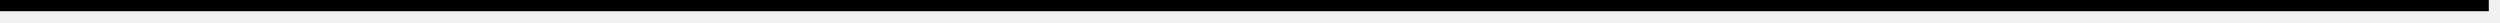
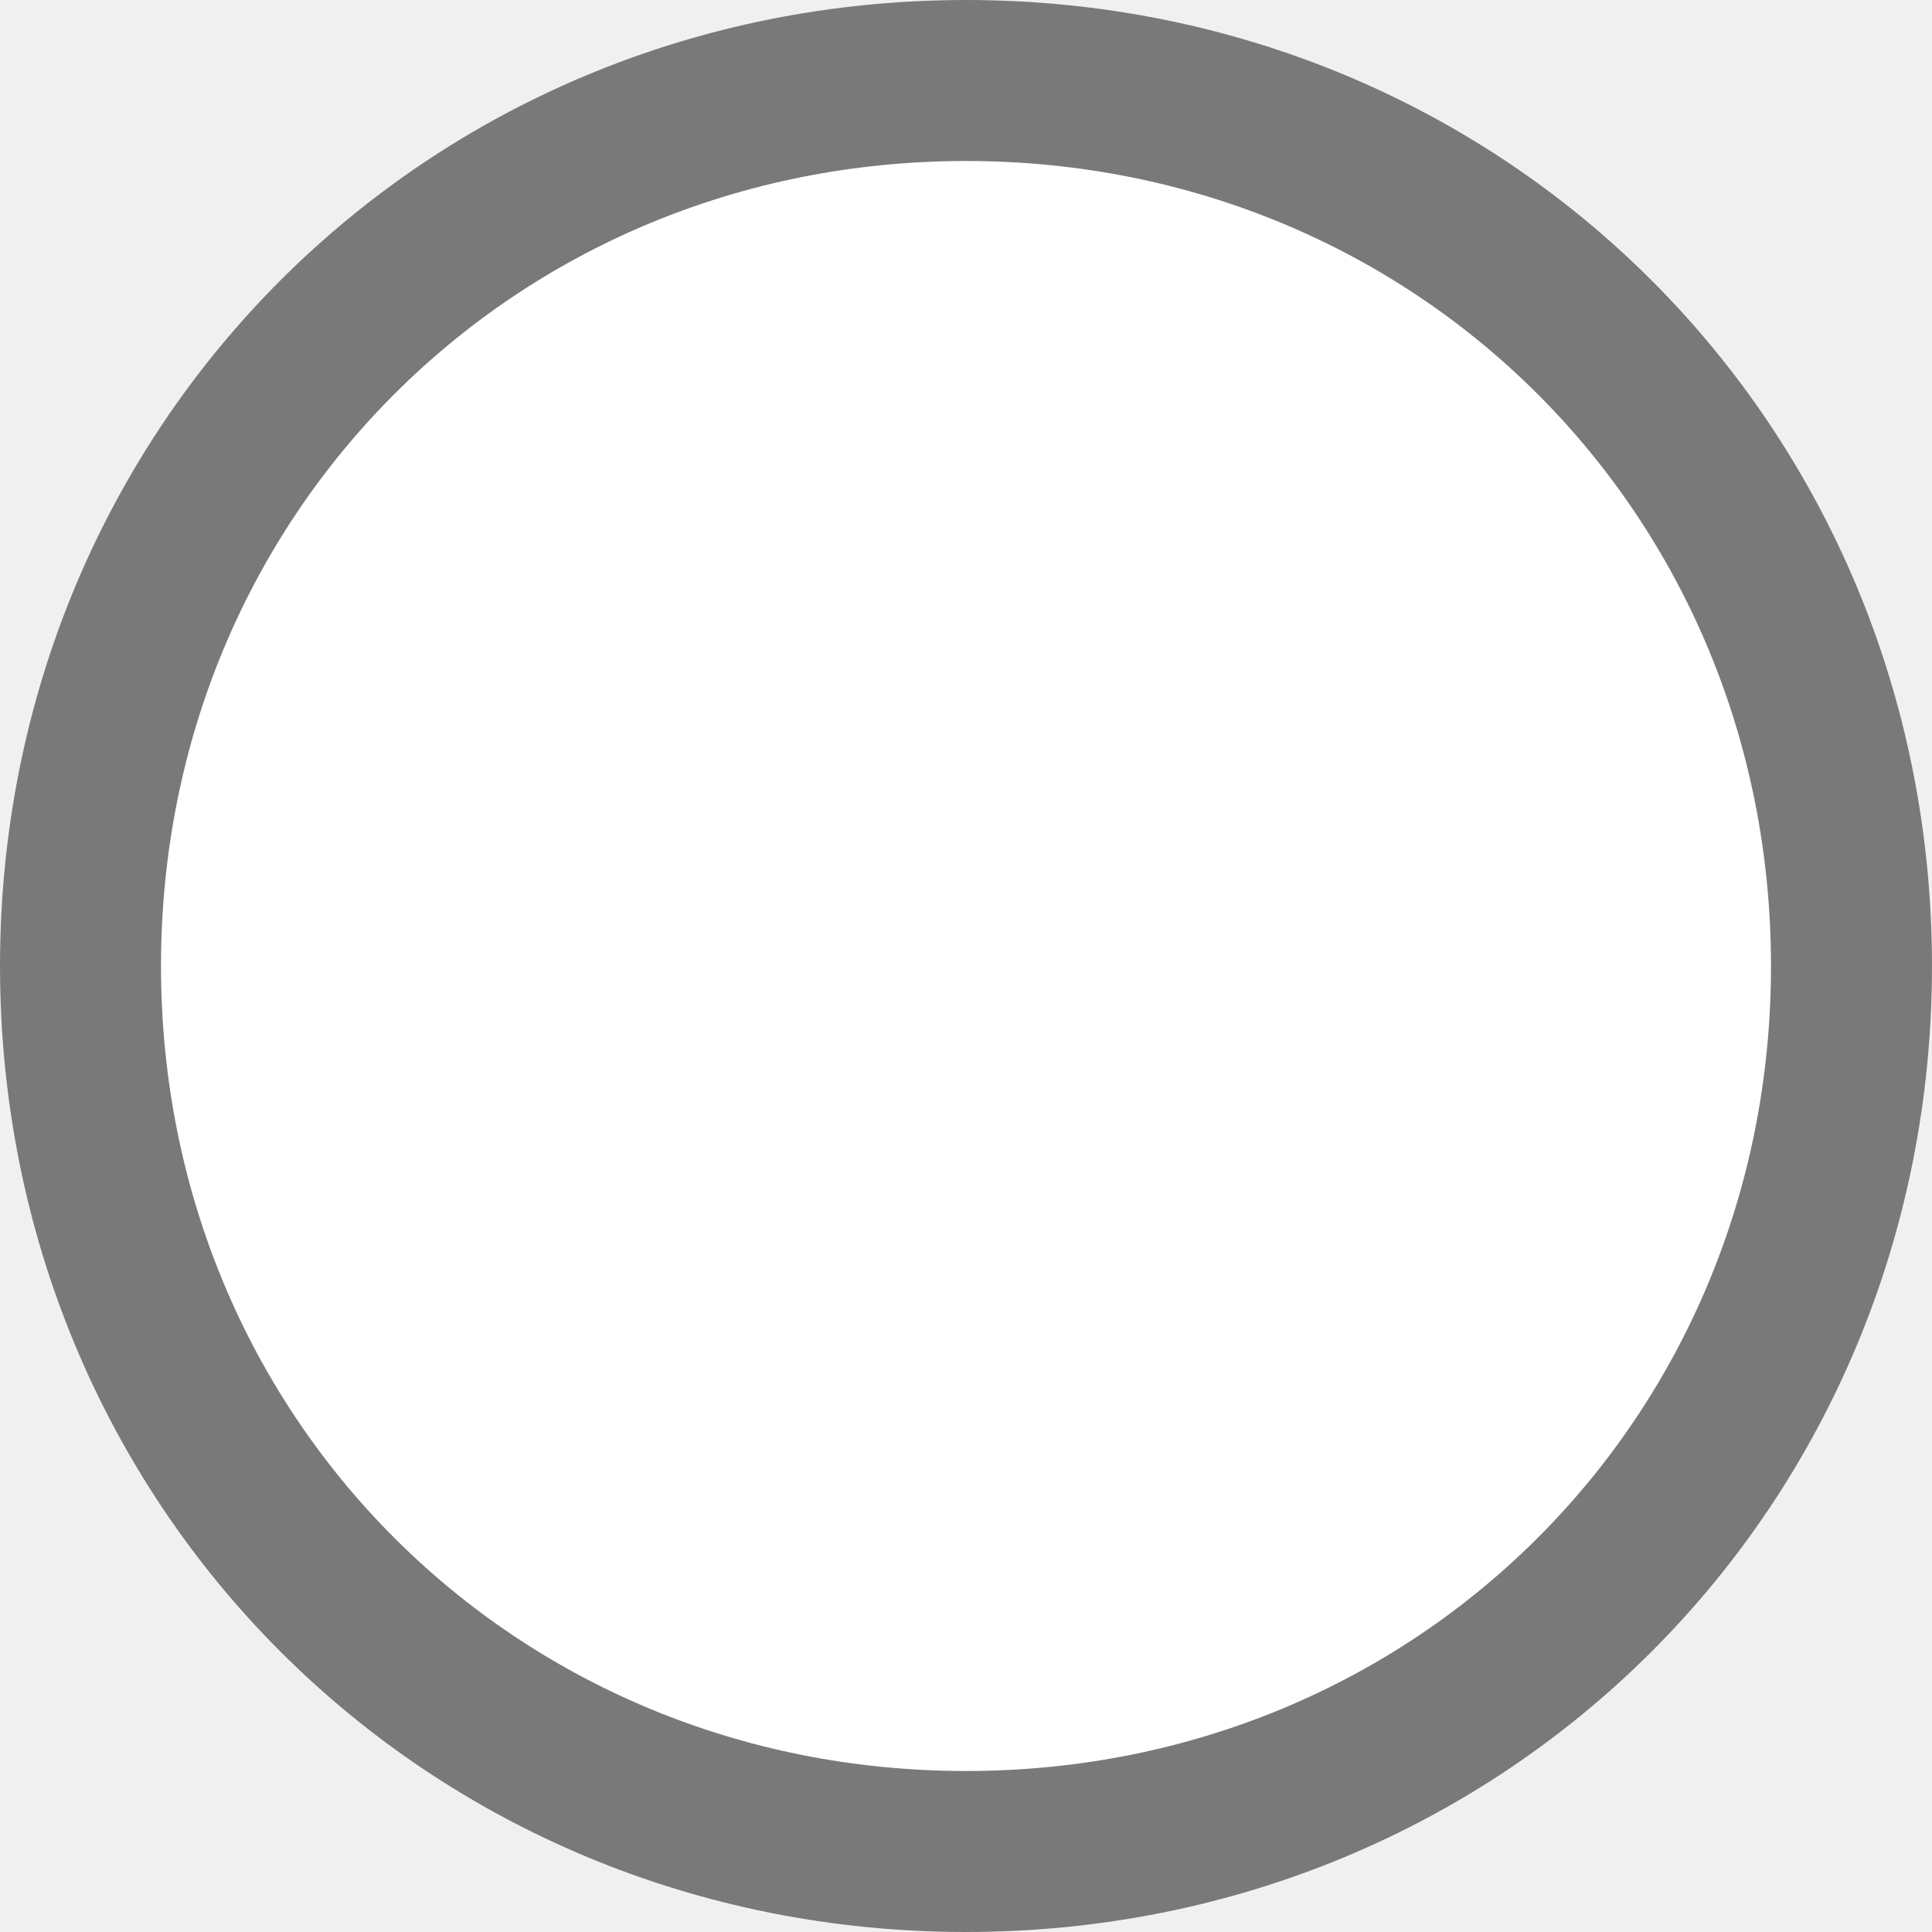
- <svg xmlns="http://www.w3.org/2000/svg" version="1.1" width="223px" height="2px">
-   <g transform="matrix(1 0 0 1 -394 -8227 )">
-     <path d="M 0 0.5  L 222 0.5  " stroke-width="1" stroke="#000000" fill="none" transform="matrix(1 0 0 1 394 8227 )" />
-   </g>
+ <svg xmlns="http://www.w3.org/2000/svg" version="1.1" width="12px" height="12px" viewBox="1398 7380  12 12">
+   <path d="M 1404 7380  C 1407.36 7380  1410 7382.64  1410 7386  C 1410 7389.36  1407.36 7392  1404 7392  C 1400.64 7392  1398 7389.36  1398 7386  C 1398 7382.64  1400.64 7380  1404 7380  Z " fill-rule="nonzero" fill="#ffffff" stroke="none" />
+   <path d="M 1404 7380.5  C 1407.08 7380.5  1409.5 7382.92  1409.5 7386  C 1409.5 7389.08  1407.08 7391.5  1404 7391.5  C 1400.92 7391.5  1398.5 7389.08  1398.5 7386  C 1398.5 7382.92  1400.92 7380.5  1404 7380.5  Z " stroke-width="1" stroke="#797979" fill="none" />
</svg>
